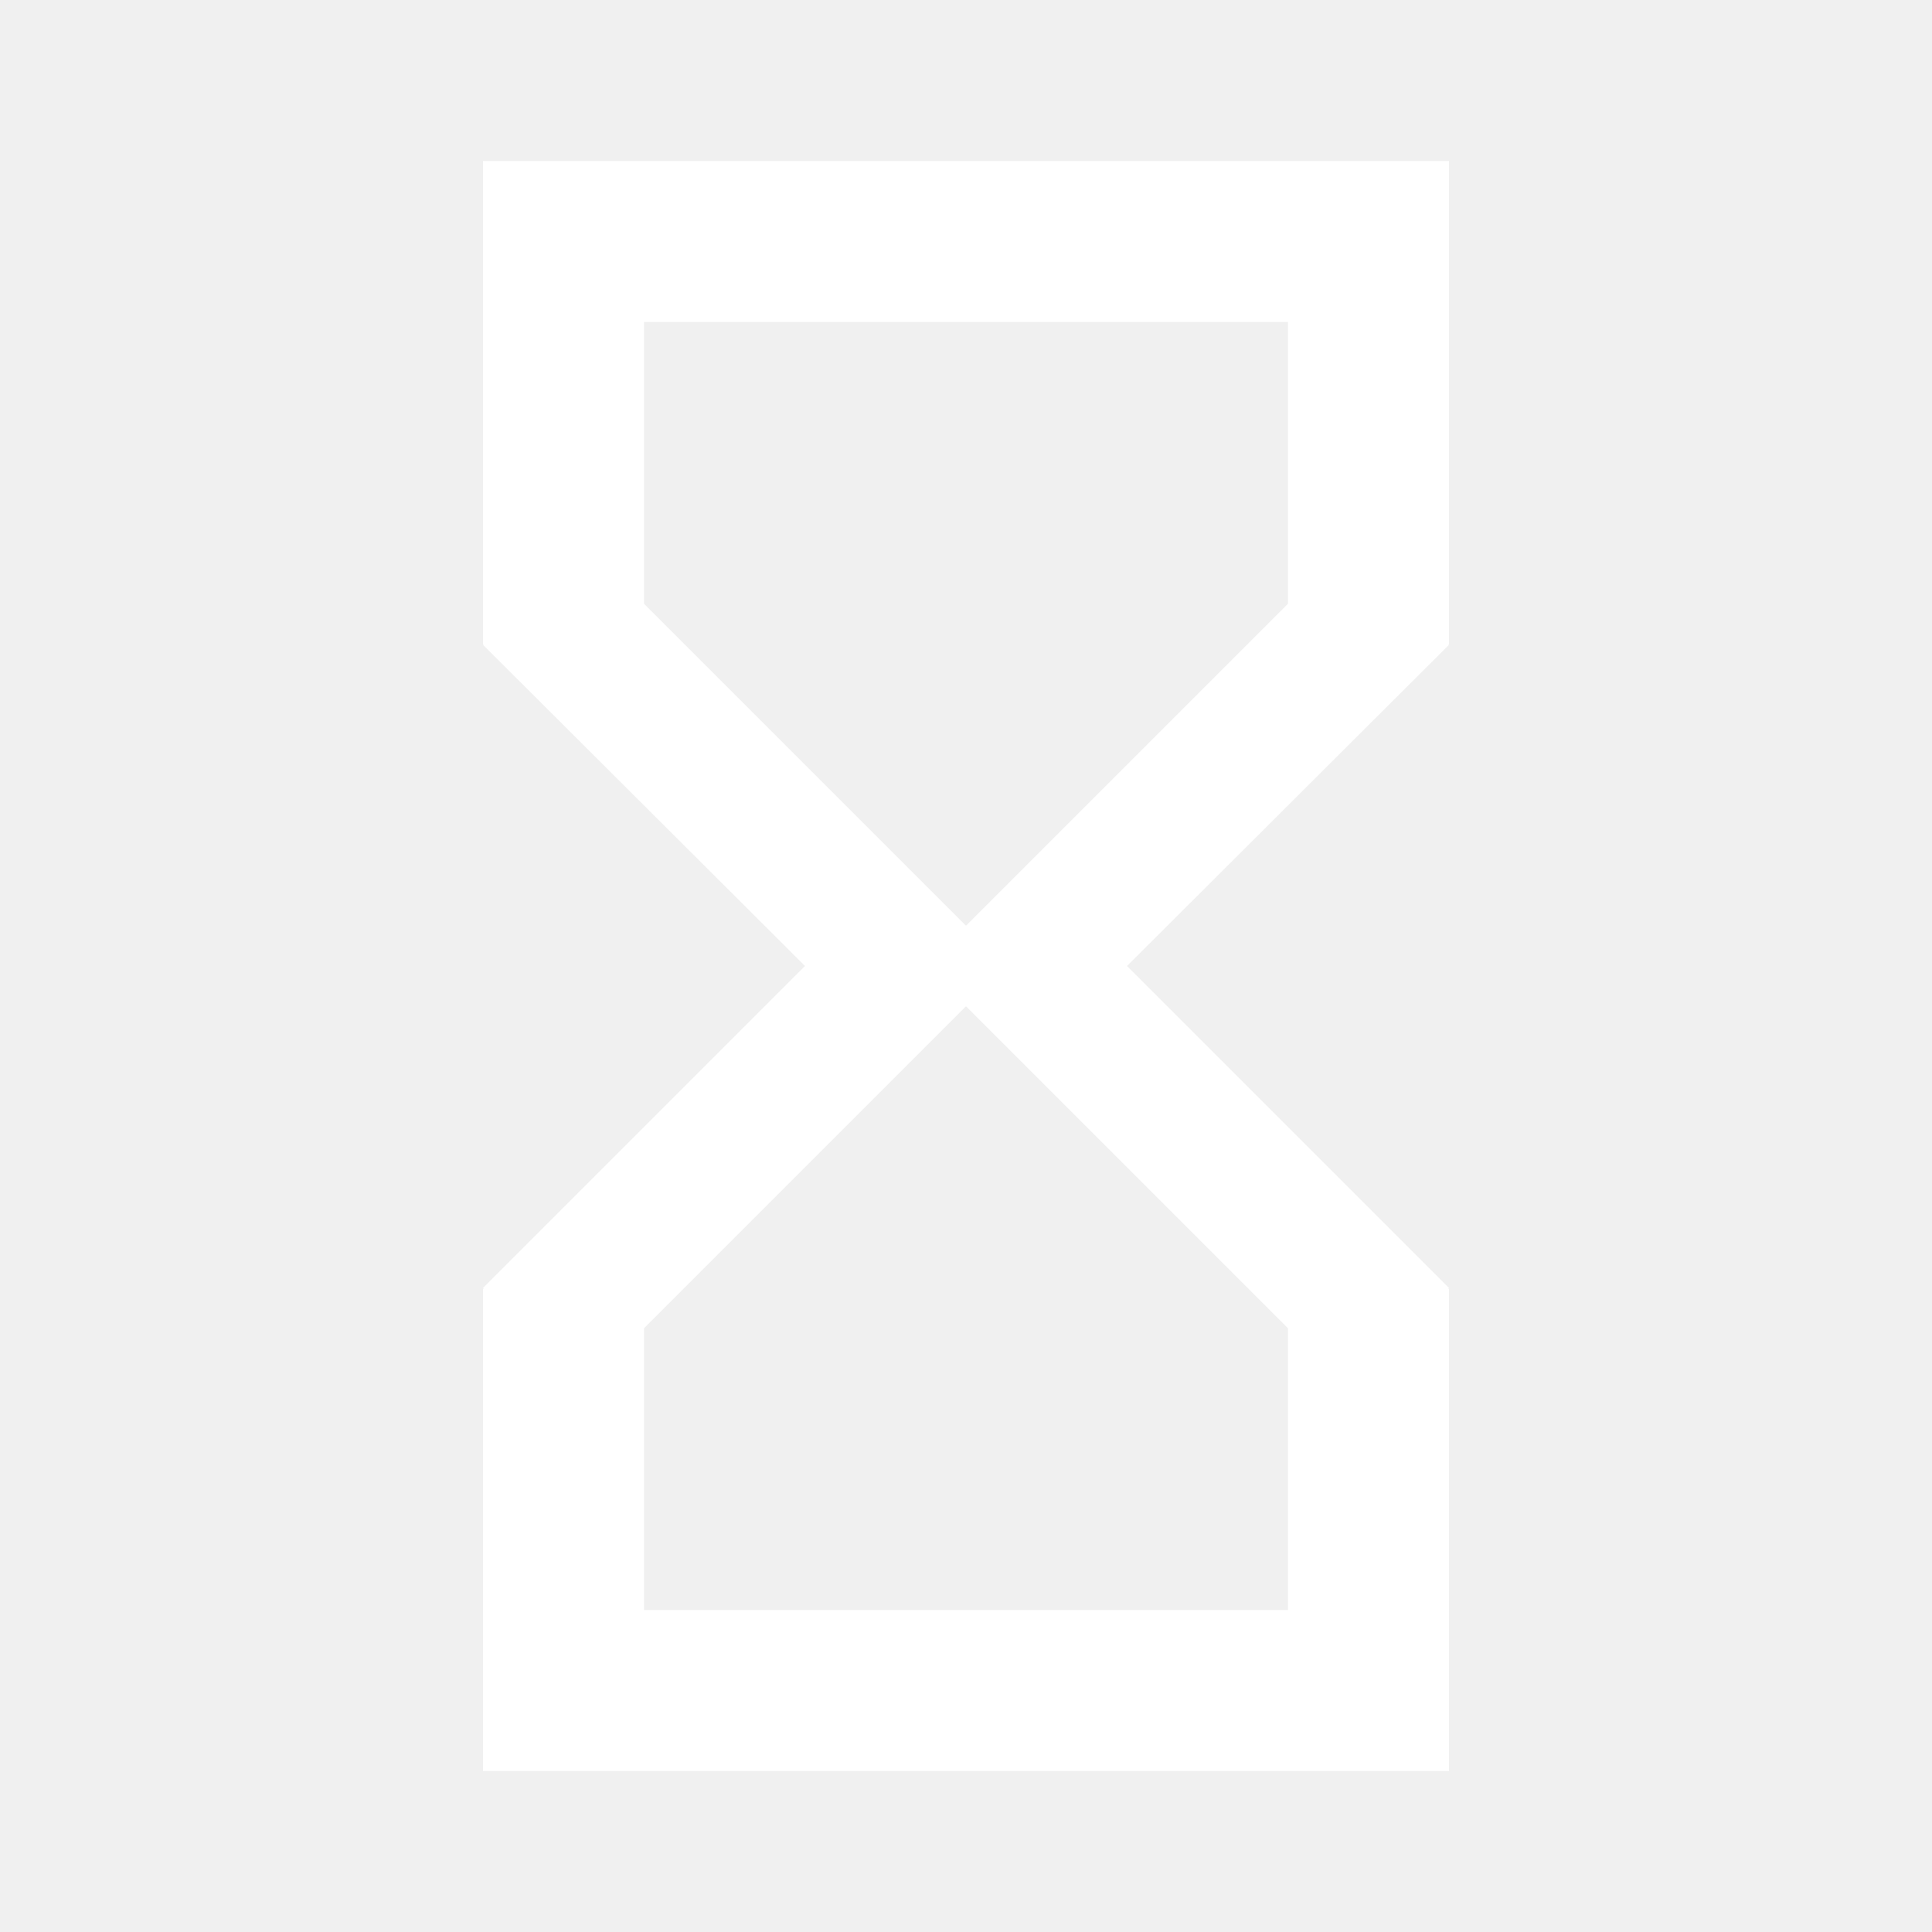
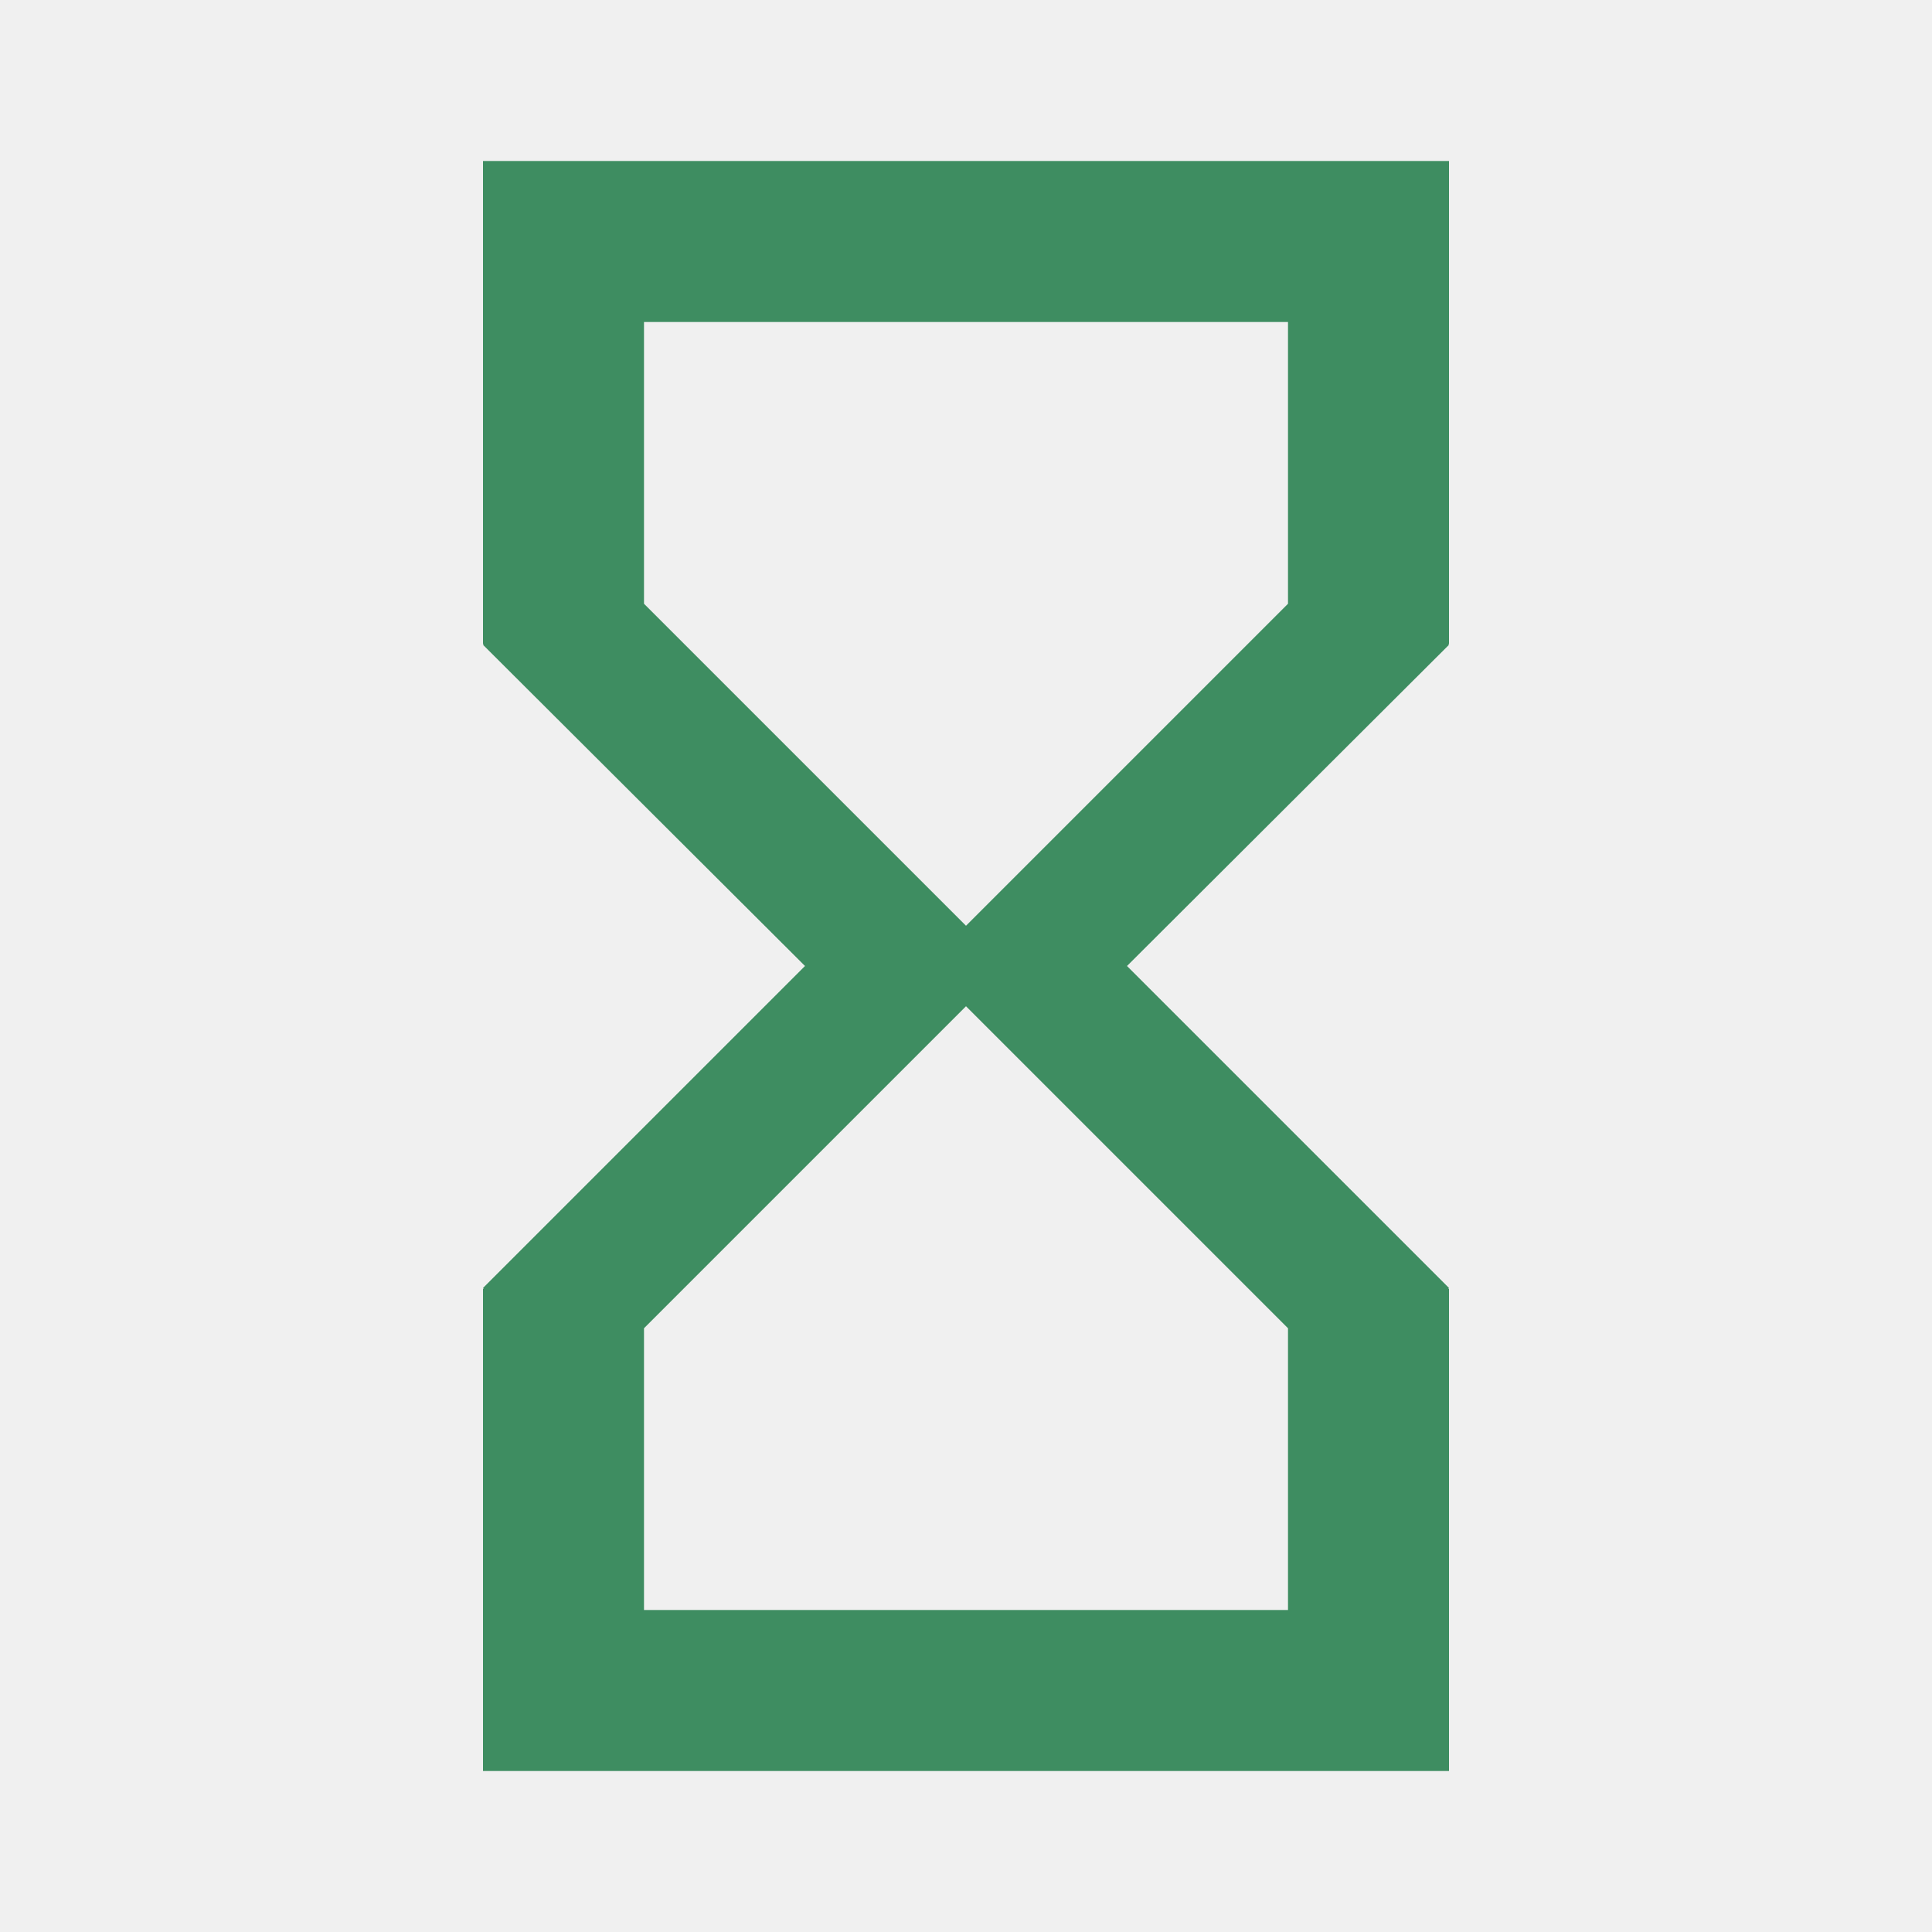
<svg xmlns="http://www.w3.org/2000/svg" width="24" height="24" viewBox="0 0 24 24" fill="none">
-   <path d="M6 2V8H6.01L6 8.01L10 12L6 16L6.01 16.01H6V22H18V16.01H17.99L18 16L14 12L18 8.01L17.99 8H18V2H6ZM16 16.5V20H8V16.5L12 12.5L16 16.5ZM12 11.5L8 7.5V4H16V7.5L12 11.5Z" fill="white" />
+   <path d="M6 2V8H6.01L6 8.01L10 12L6 16L6.01 16.01H6V22H18V16.01H17.99L18 16L14 12L18 8.01L17.99 8H18V2H6ZM16 16.5V20H8V16.5L12 12.5L16 16.5ZM12 11.5L8 7.5V4H16V7.5L12 11.5Z" fill="rgba(62,141,97,1)" />
</svg>
